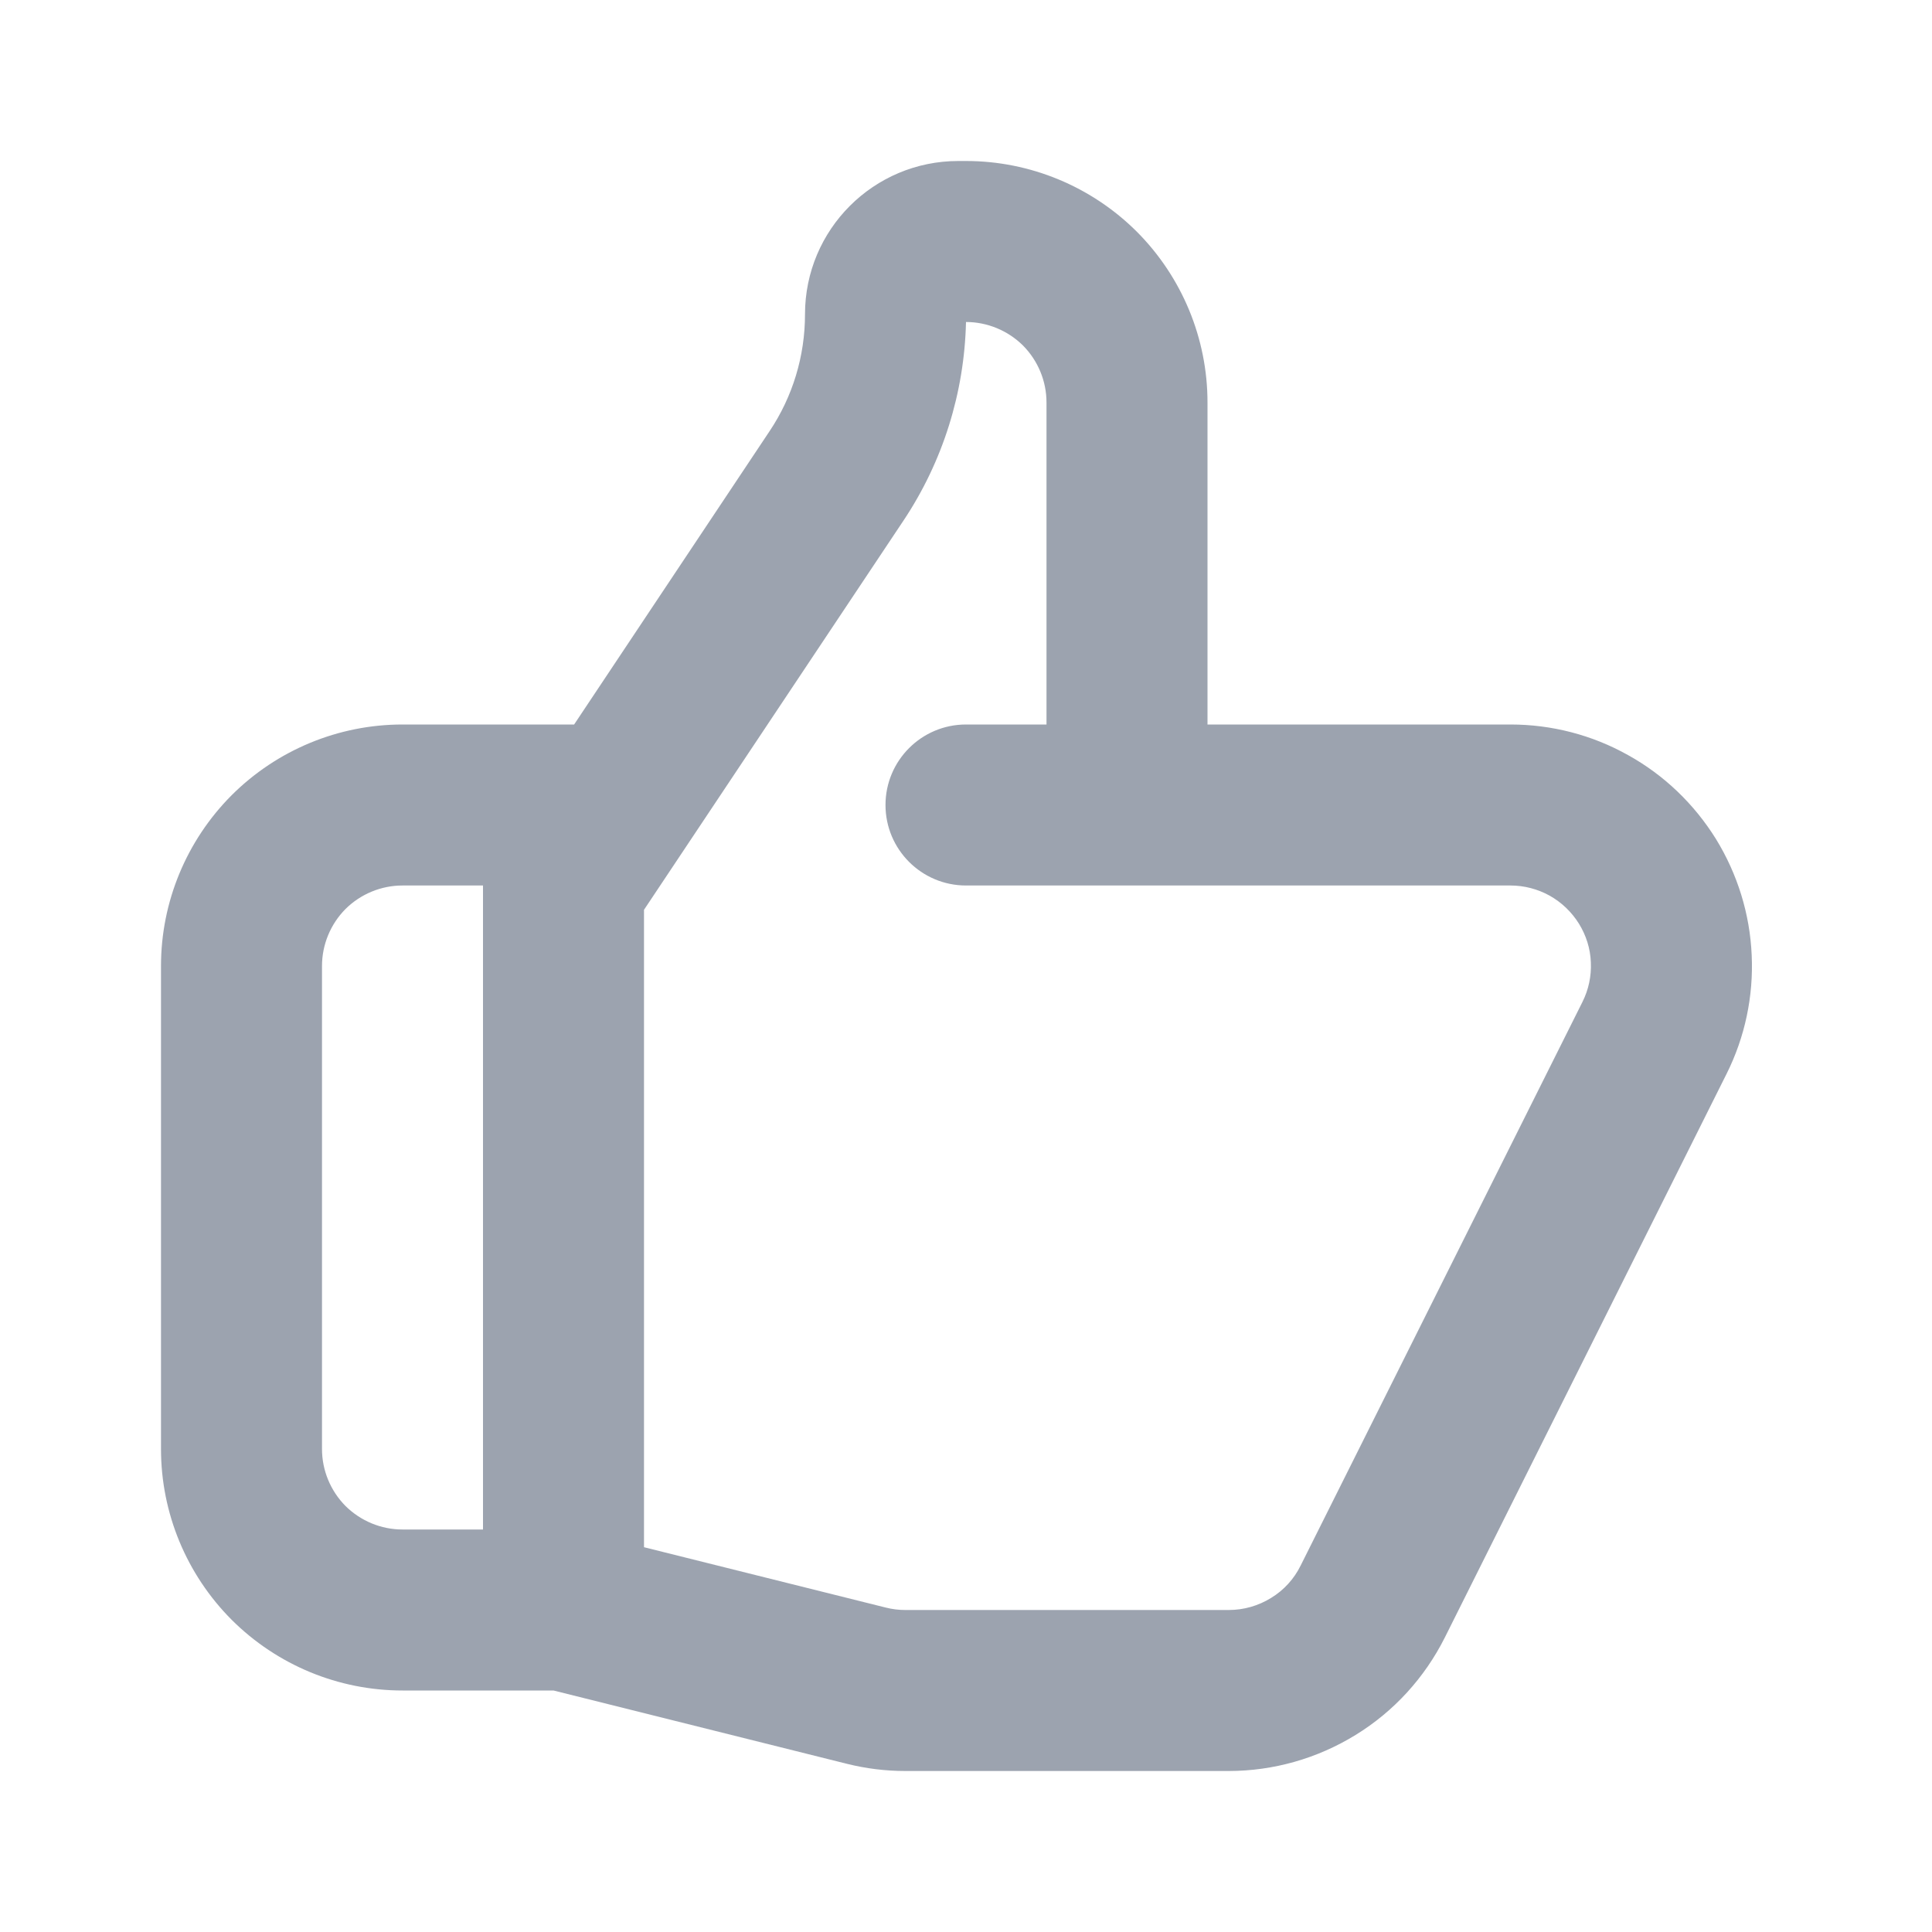
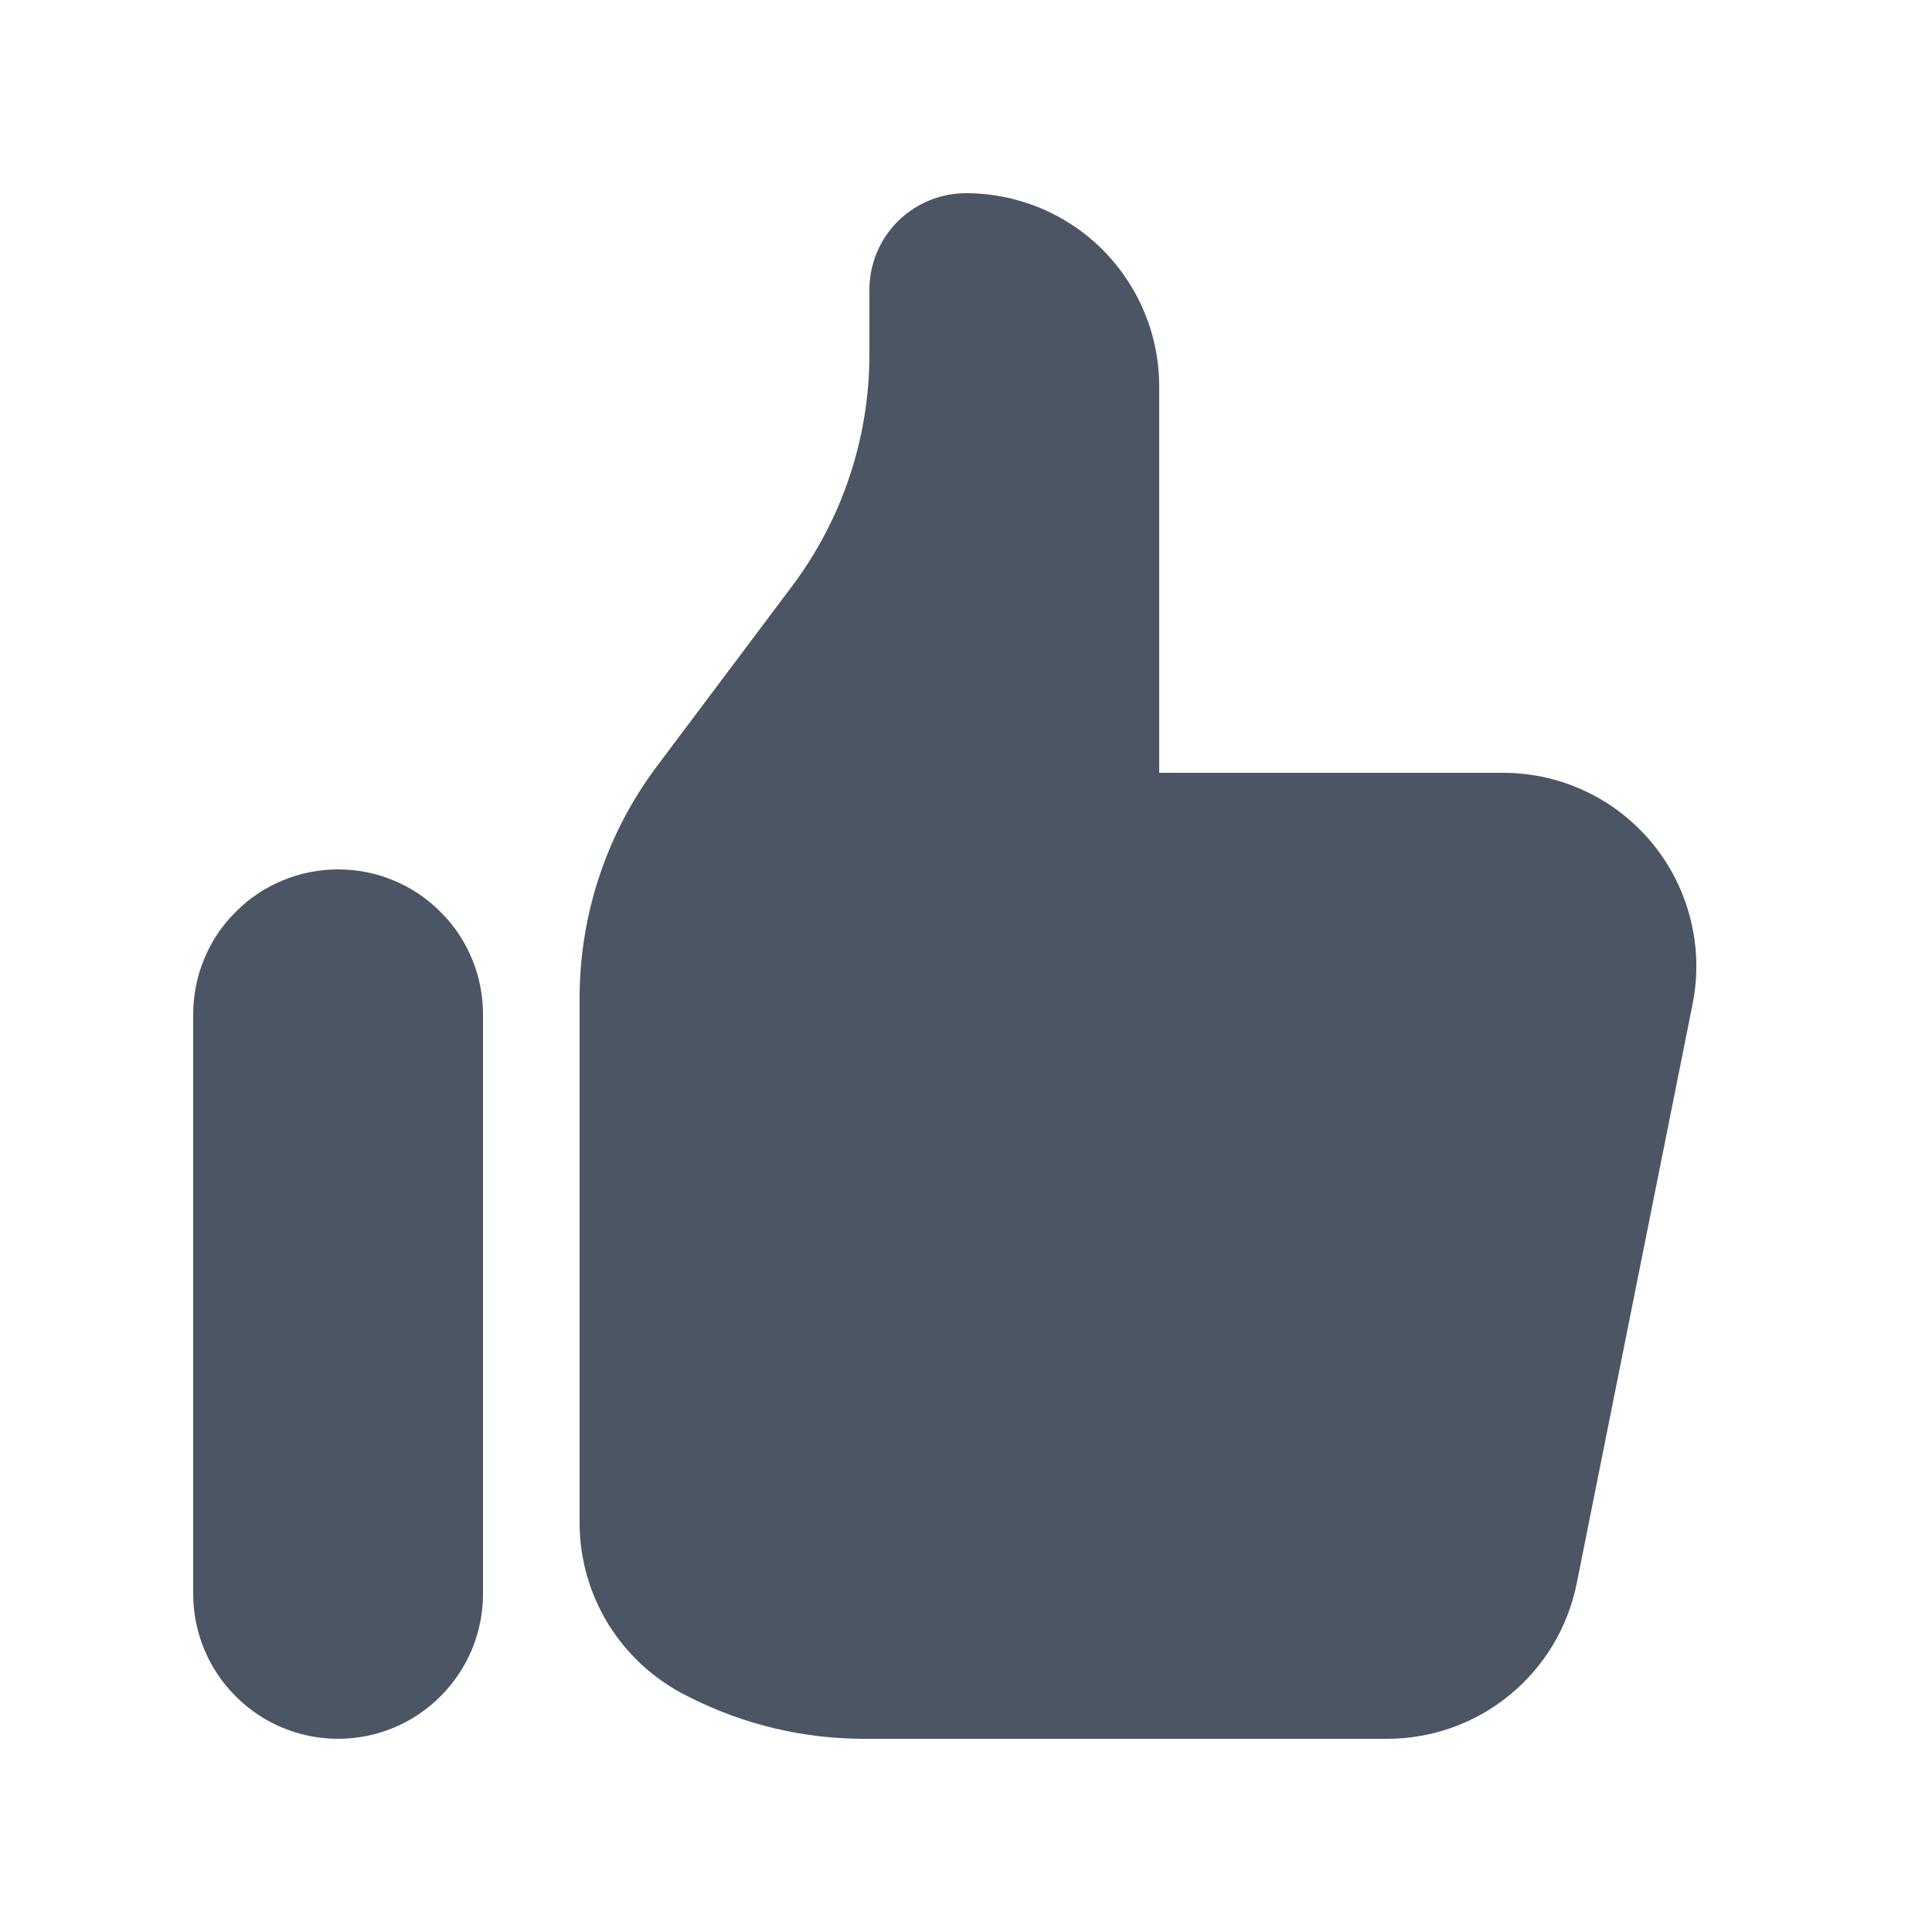
- <svg xmlns="http://www.w3.org/2000/svg" width="12" height="12" viewBox="0 0 12 12" fill="none">
-   <path fill-rule="evenodd" clip-rule="evenodd" d="M5 1.952C5 1.426 5.426 1 5.952 1H6C6.398 1 6.779 1.158 7.061 1.439C7.342 1.721 7.5 2.102 7.5 2.5V4.5H9.382C9.638 4.5 9.889 4.565 10.112 4.69C10.336 4.814 10.523 4.994 10.658 5.211C10.792 5.429 10.869 5.677 10.88 5.932C10.892 6.188 10.838 6.442 10.724 6.67L8.974 10.171C8.974 10.171 8.974 10.171 8.974 10.171C8.849 10.42 8.658 10.63 8.42 10.776C8.183 10.922 7.91 11 7.631 11C7.631 11 7.632 11 7.631 11H5.623C5.501 11 5.379 10.985 5.259 10.955C5.259 10.955 5.259 10.955 5.259 10.955C5.259 10.955 5.259 10.955 5.259 10.955L3.438 10.5H2.5C2.102 10.5 1.721 10.342 1.439 10.061C1.158 9.779 1 9.398 1 9V6C1 5.602 1.158 5.221 1.439 4.939C1.721 4.658 2.102 4.5 2.5 4.5H3.566L4.78 2.678C4.924 2.463 5 2.211 5 1.952ZM3 5.5H2.5C2.367 5.5 2.24 5.553 2.146 5.646C2.053 5.74 2 5.867 2 6V9C2 9.133 2.053 9.26 2.146 9.354C2.24 9.447 2.367 9.5 2.5 9.5H3V5.5ZM4 9.61V5.651L5.612 3.233C5.612 3.233 5.612 3.233 5.612 3.233C5.856 2.867 5.99 2.439 6 2C6.132 2 6.26 2.053 6.354 2.146C6.447 2.24 6.5 2.367 6.5 2.5V4.5H6C5.724 4.5 5.5 4.724 5.5 5C5.5 5.276 5.724 5.5 6 5.5H9.382C9.382 5.5 9.382 5.5 9.382 5.5C9.467 5.5 9.551 5.522 9.625 5.563C9.7 5.605 9.762 5.665 9.807 5.737C9.852 5.81 9.878 5.892 9.881 5.977C9.885 6.063 9.867 6.147 9.829 6.223C9.829 6.223 9.829 6.223 9.829 6.223L8.079 9.723C8.038 9.807 7.974 9.877 7.895 9.925C7.816 9.974 7.725 10 7.632 10H5.623C5.582 10 5.542 9.995 5.502 9.985L4 9.61Z" fill="#9CA3AF" />
+ <svg xmlns="http://www.w3.org/2000/svg" width="11" height="11" viewBox="0 0 11 11" fill="none">
+   <path d="M1.1 5.775C1.1 5.667 1.121 5.559 1.163 5.459C1.204 5.359 1.265 5.268 1.342 5.192C1.418 5.115 1.509 5.054 1.609 5.013C1.709 4.971 1.817 4.95 1.925 4.95C2.033 4.95 2.141 4.971 2.241 5.013C2.341 5.054 2.432 5.115 2.508 5.192C2.585 5.268 2.646 5.359 2.687 5.459C2.729 5.559 2.75 5.667 2.75 5.775V9.075C2.75 9.294 2.663 9.504 2.508 9.658C2.354 9.813 2.144 9.9 1.925 9.9C1.706 9.9 1.496 9.813 1.342 9.658C1.187 9.504 1.1 9.294 1.1 9.075V5.775ZM3.3 5.683V8.67C3.3 8.874 3.357 9.075 3.464 9.248C3.572 9.422 3.726 9.563 3.908 9.654L3.936 9.668C4.241 9.821 4.578 9.9 4.919 9.9H7.898C8.152 9.9 8.399 9.812 8.595 9.651C8.792 9.49 8.927 9.265 8.977 9.016L9.637 5.716C9.669 5.556 9.665 5.391 9.625 5.234C9.586 5.076 9.512 4.929 9.409 4.803C9.305 4.677 9.176 4.575 9.029 4.506C8.882 4.436 8.721 4.4 8.558 4.4H6.6V2.2C6.6 1.908 6.484 1.629 6.278 1.422C6.072 1.216 5.792 1.1 5.5 1.1C5.354 1.1 5.214 1.158 5.111 1.261C5.008 1.364 4.95 1.504 4.95 1.65V2.017C4.95 2.493 4.796 2.956 4.51 3.337L3.74 4.363C3.454 4.744 3.3 5.207 3.3 5.683Z" fill="#4B5563" />
</svg>
